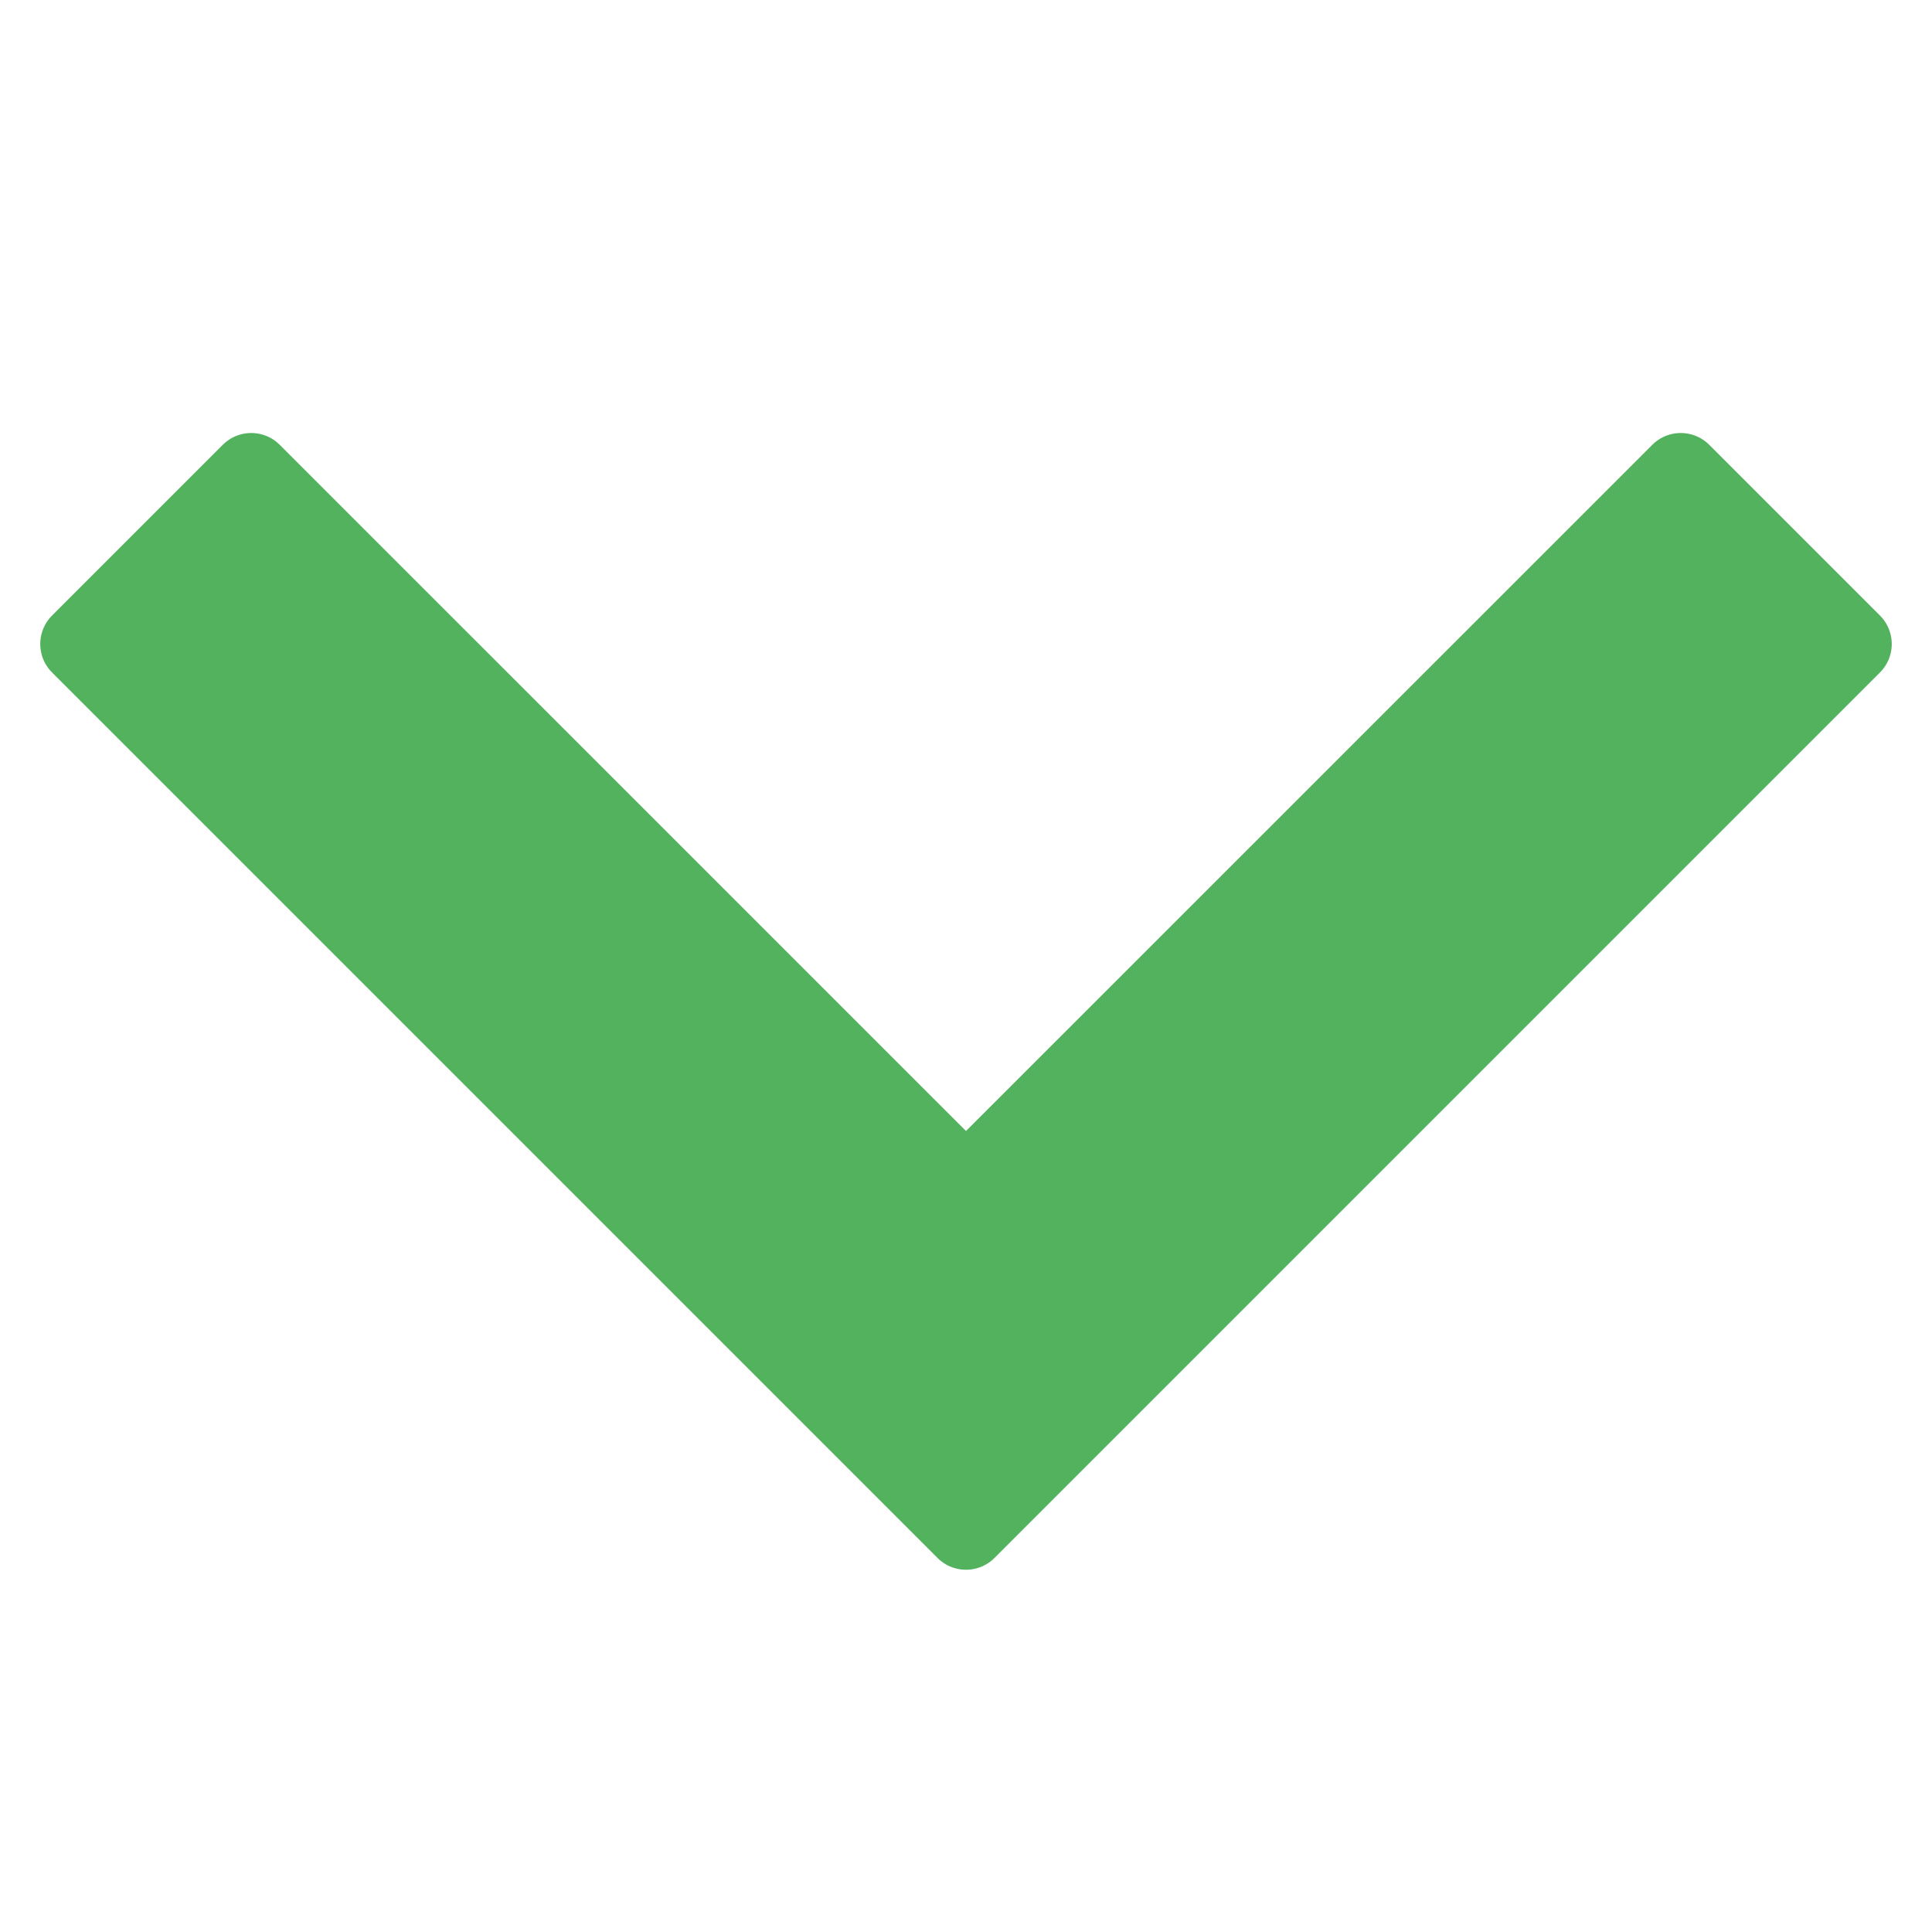
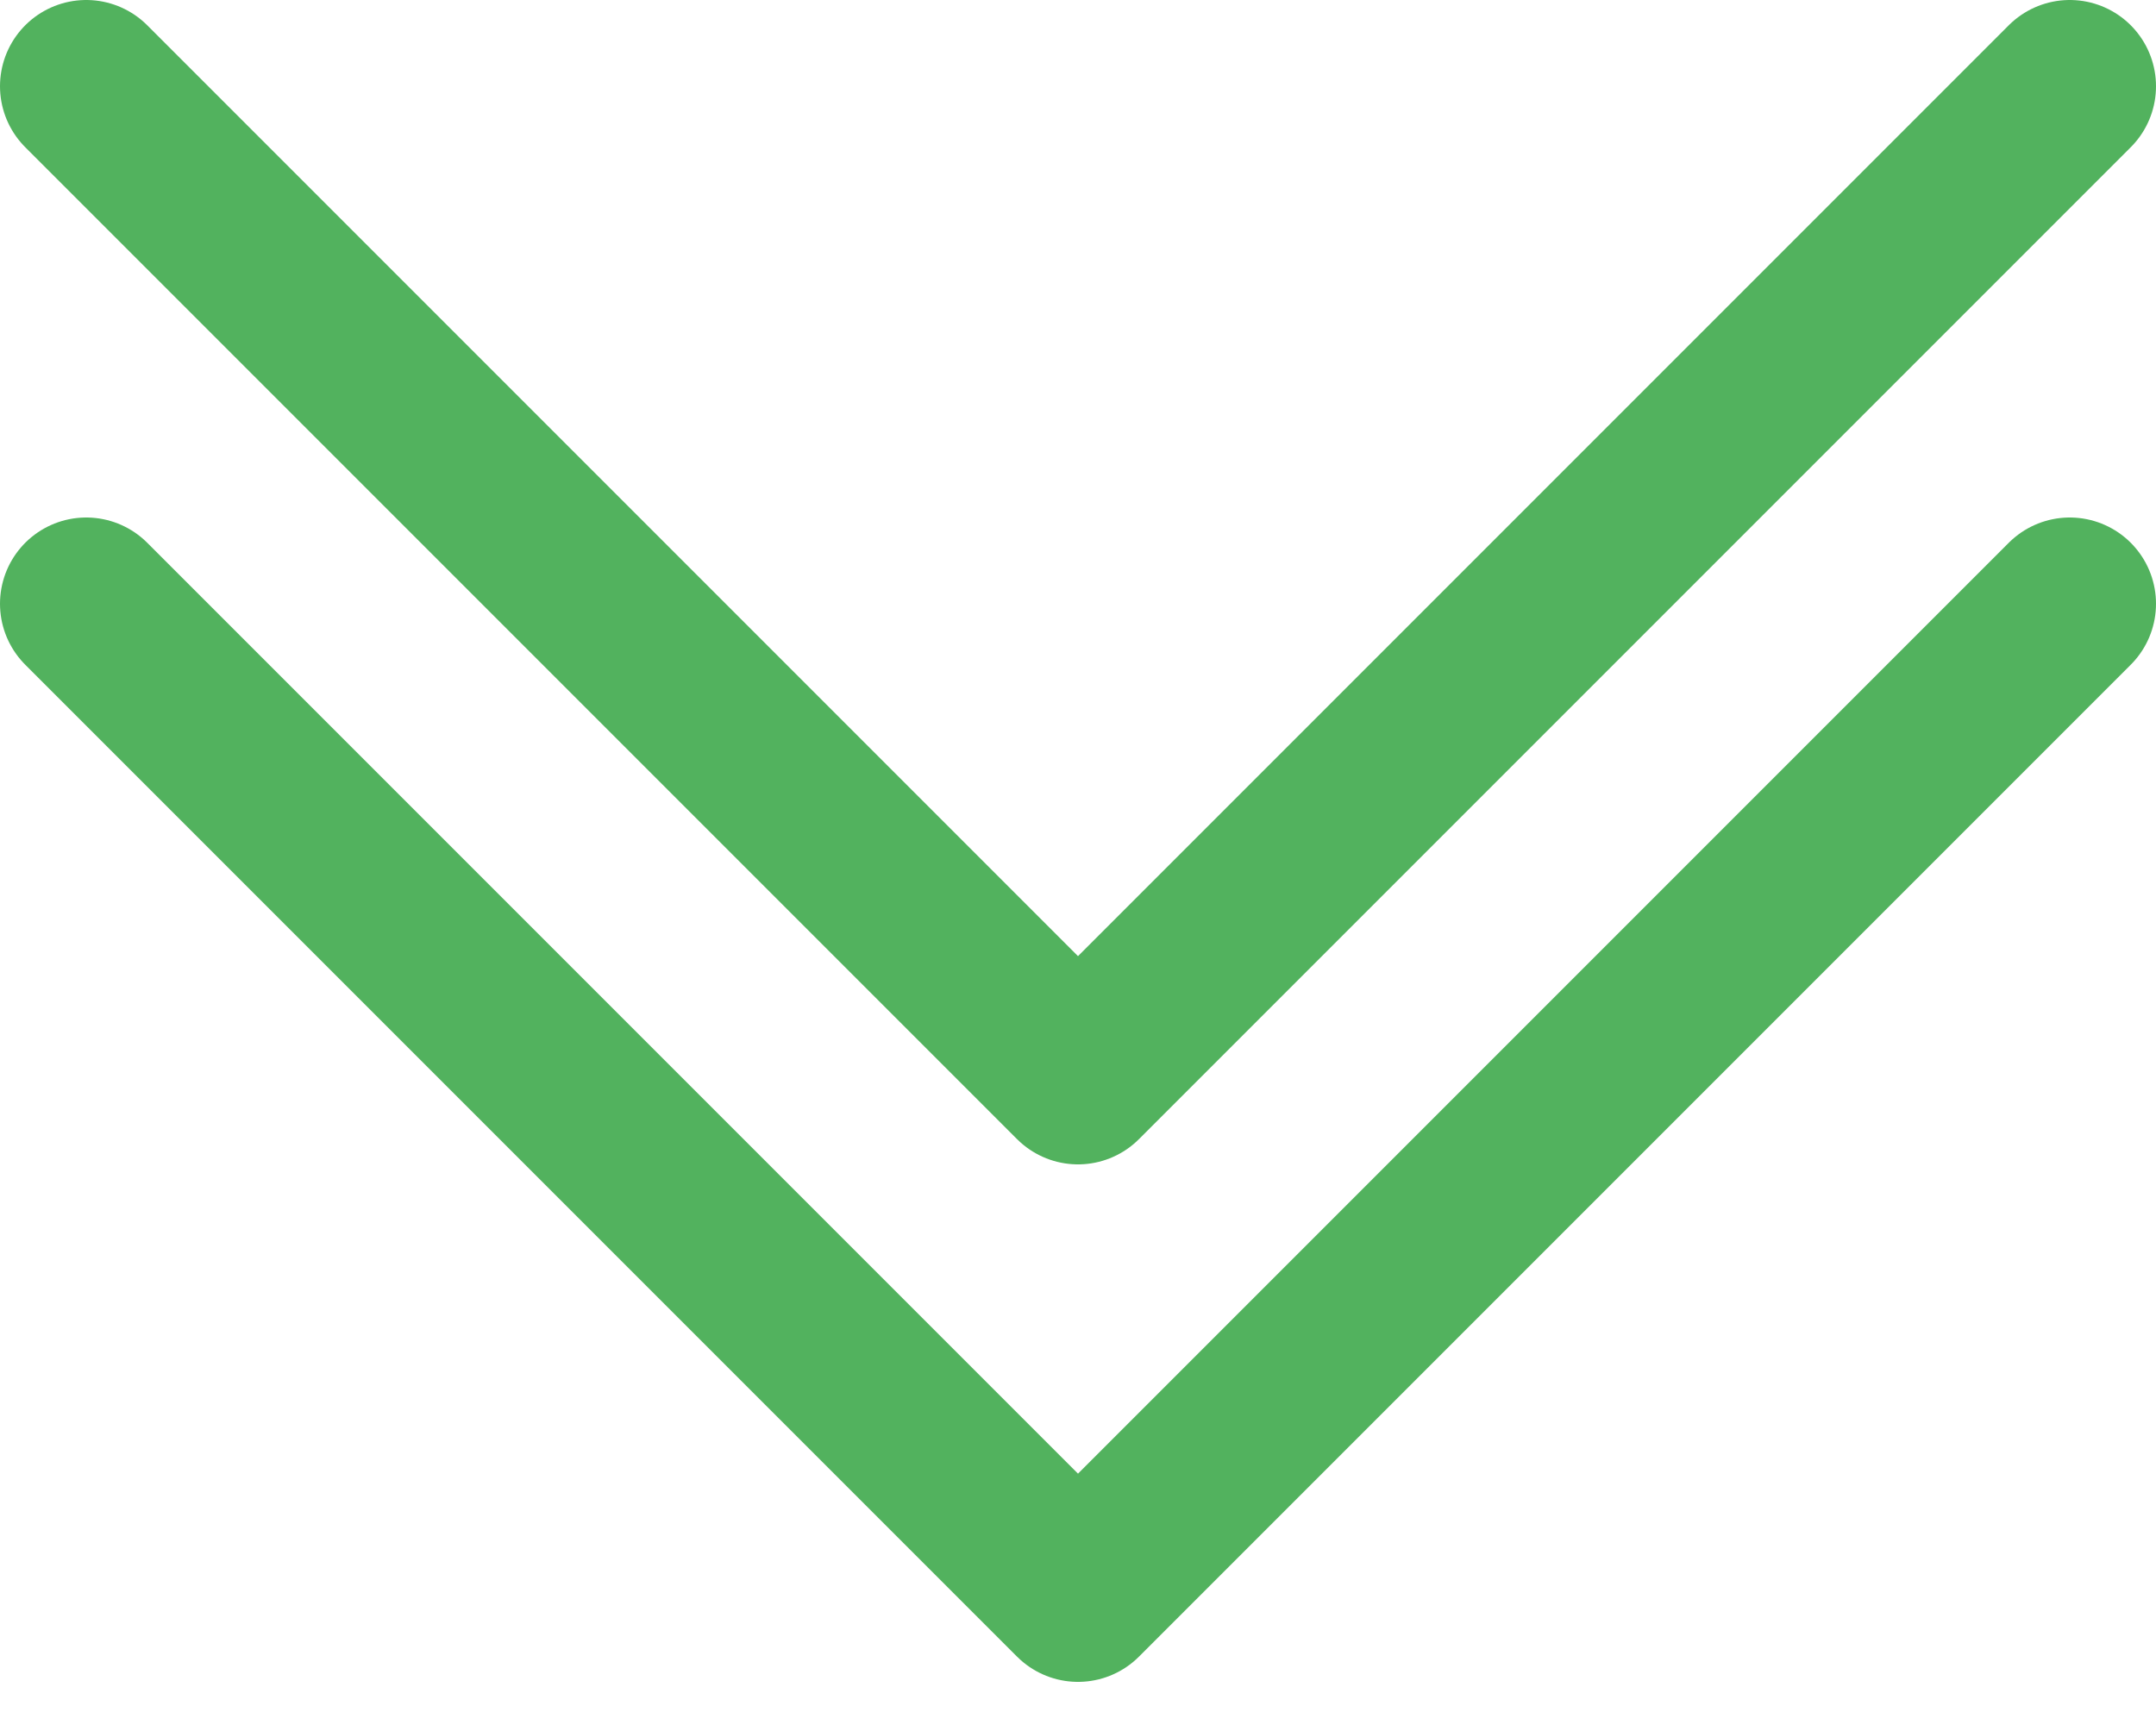
- <svg xmlns="http://www.w3.org/2000/svg" width="24" height="24">
-   <g fill="none" fill-rule="evenodd">
-     <path d="M1 8L12 19L23 8l-2.121 -2.121L12 14.757L3.121 5.879z" stroke="#52b25e" fill="#52b25e" stroke-linecap="round" stroke-linejoin="round" />
+ <svg xmlns="http://www.w3.org/2000/svg" width="15px" height="12px" viewBox="0 0 25 18" version="1.1">
+   <g id="Page-1" stroke="none" stroke-width="2" fill="none" fill-rule="evenodd">
+     <rect id="Rectangle-1-Copy-116" x="1" y="-6" width="24" height="24" />
+     <polyline id="Stroke-556" stroke="#52B25E" stroke-linecap="round" stroke-linejoin="round" points="24 0 12.5 11.5 1 0" />
+     <polyline id="Stroke-557" stroke="#52B25E" stroke-linecap="round" stroke-linejoin="round" points="24 6 12.5 17.5 1 6" />
  </g>
</svg>
